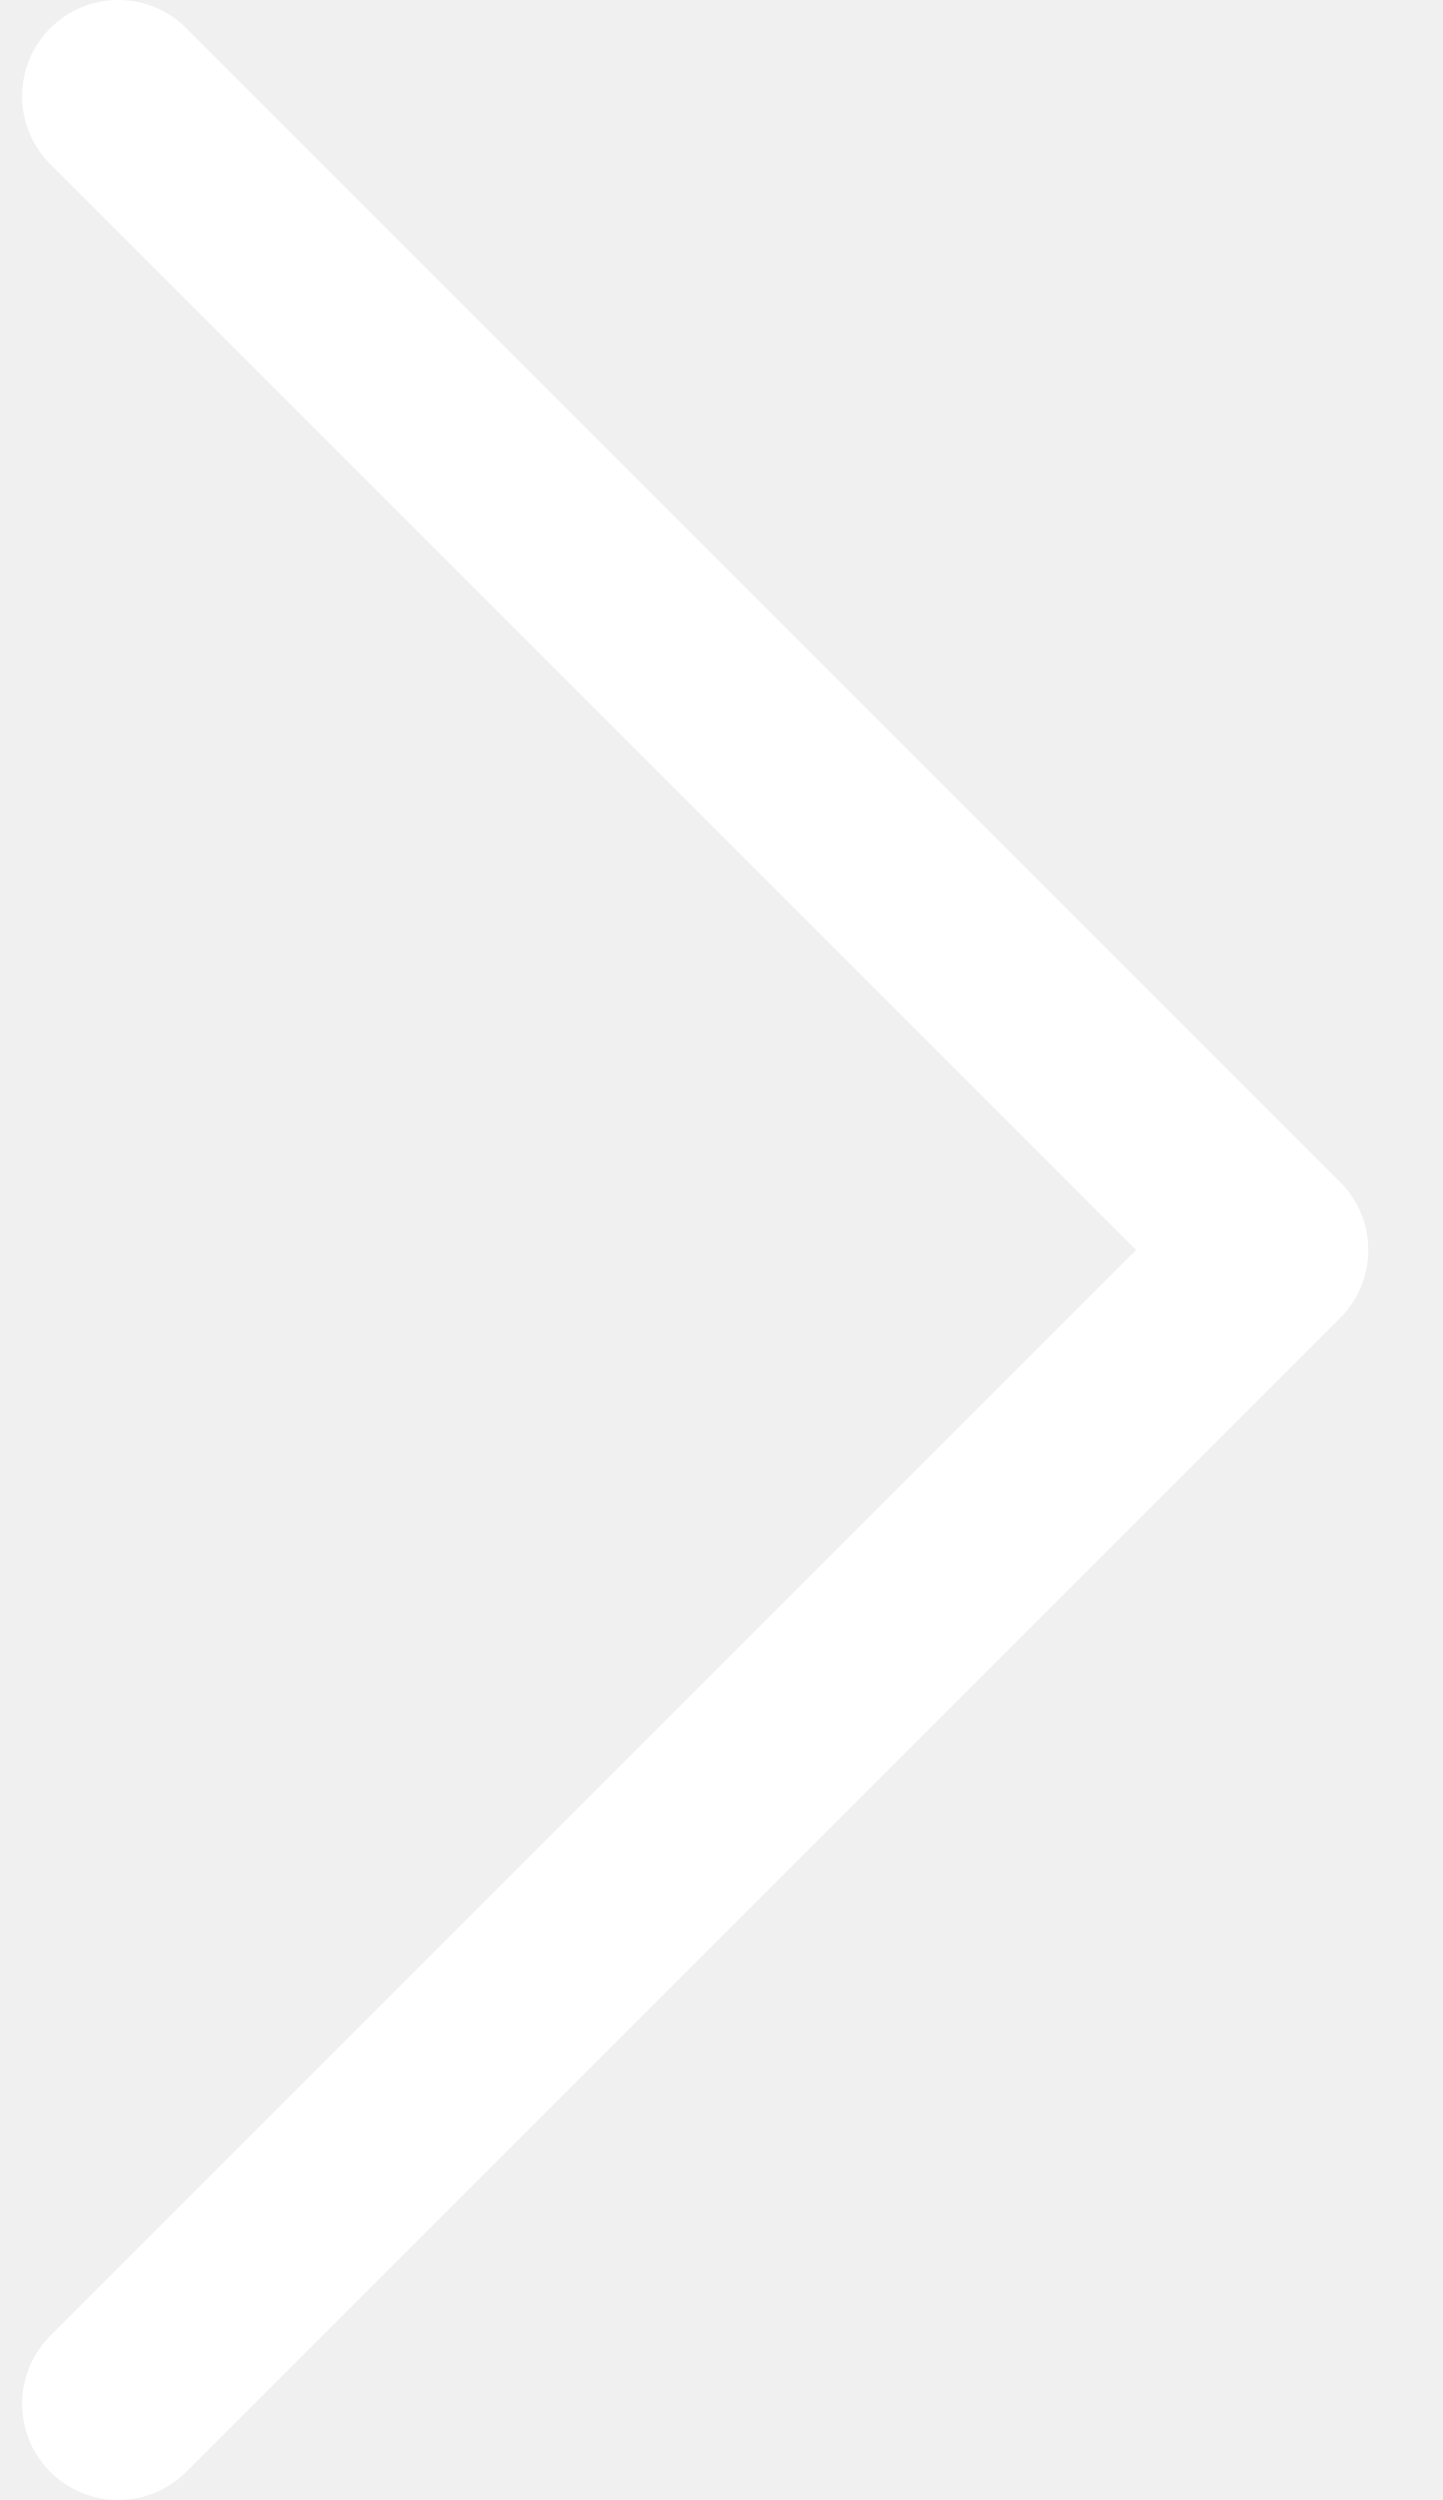
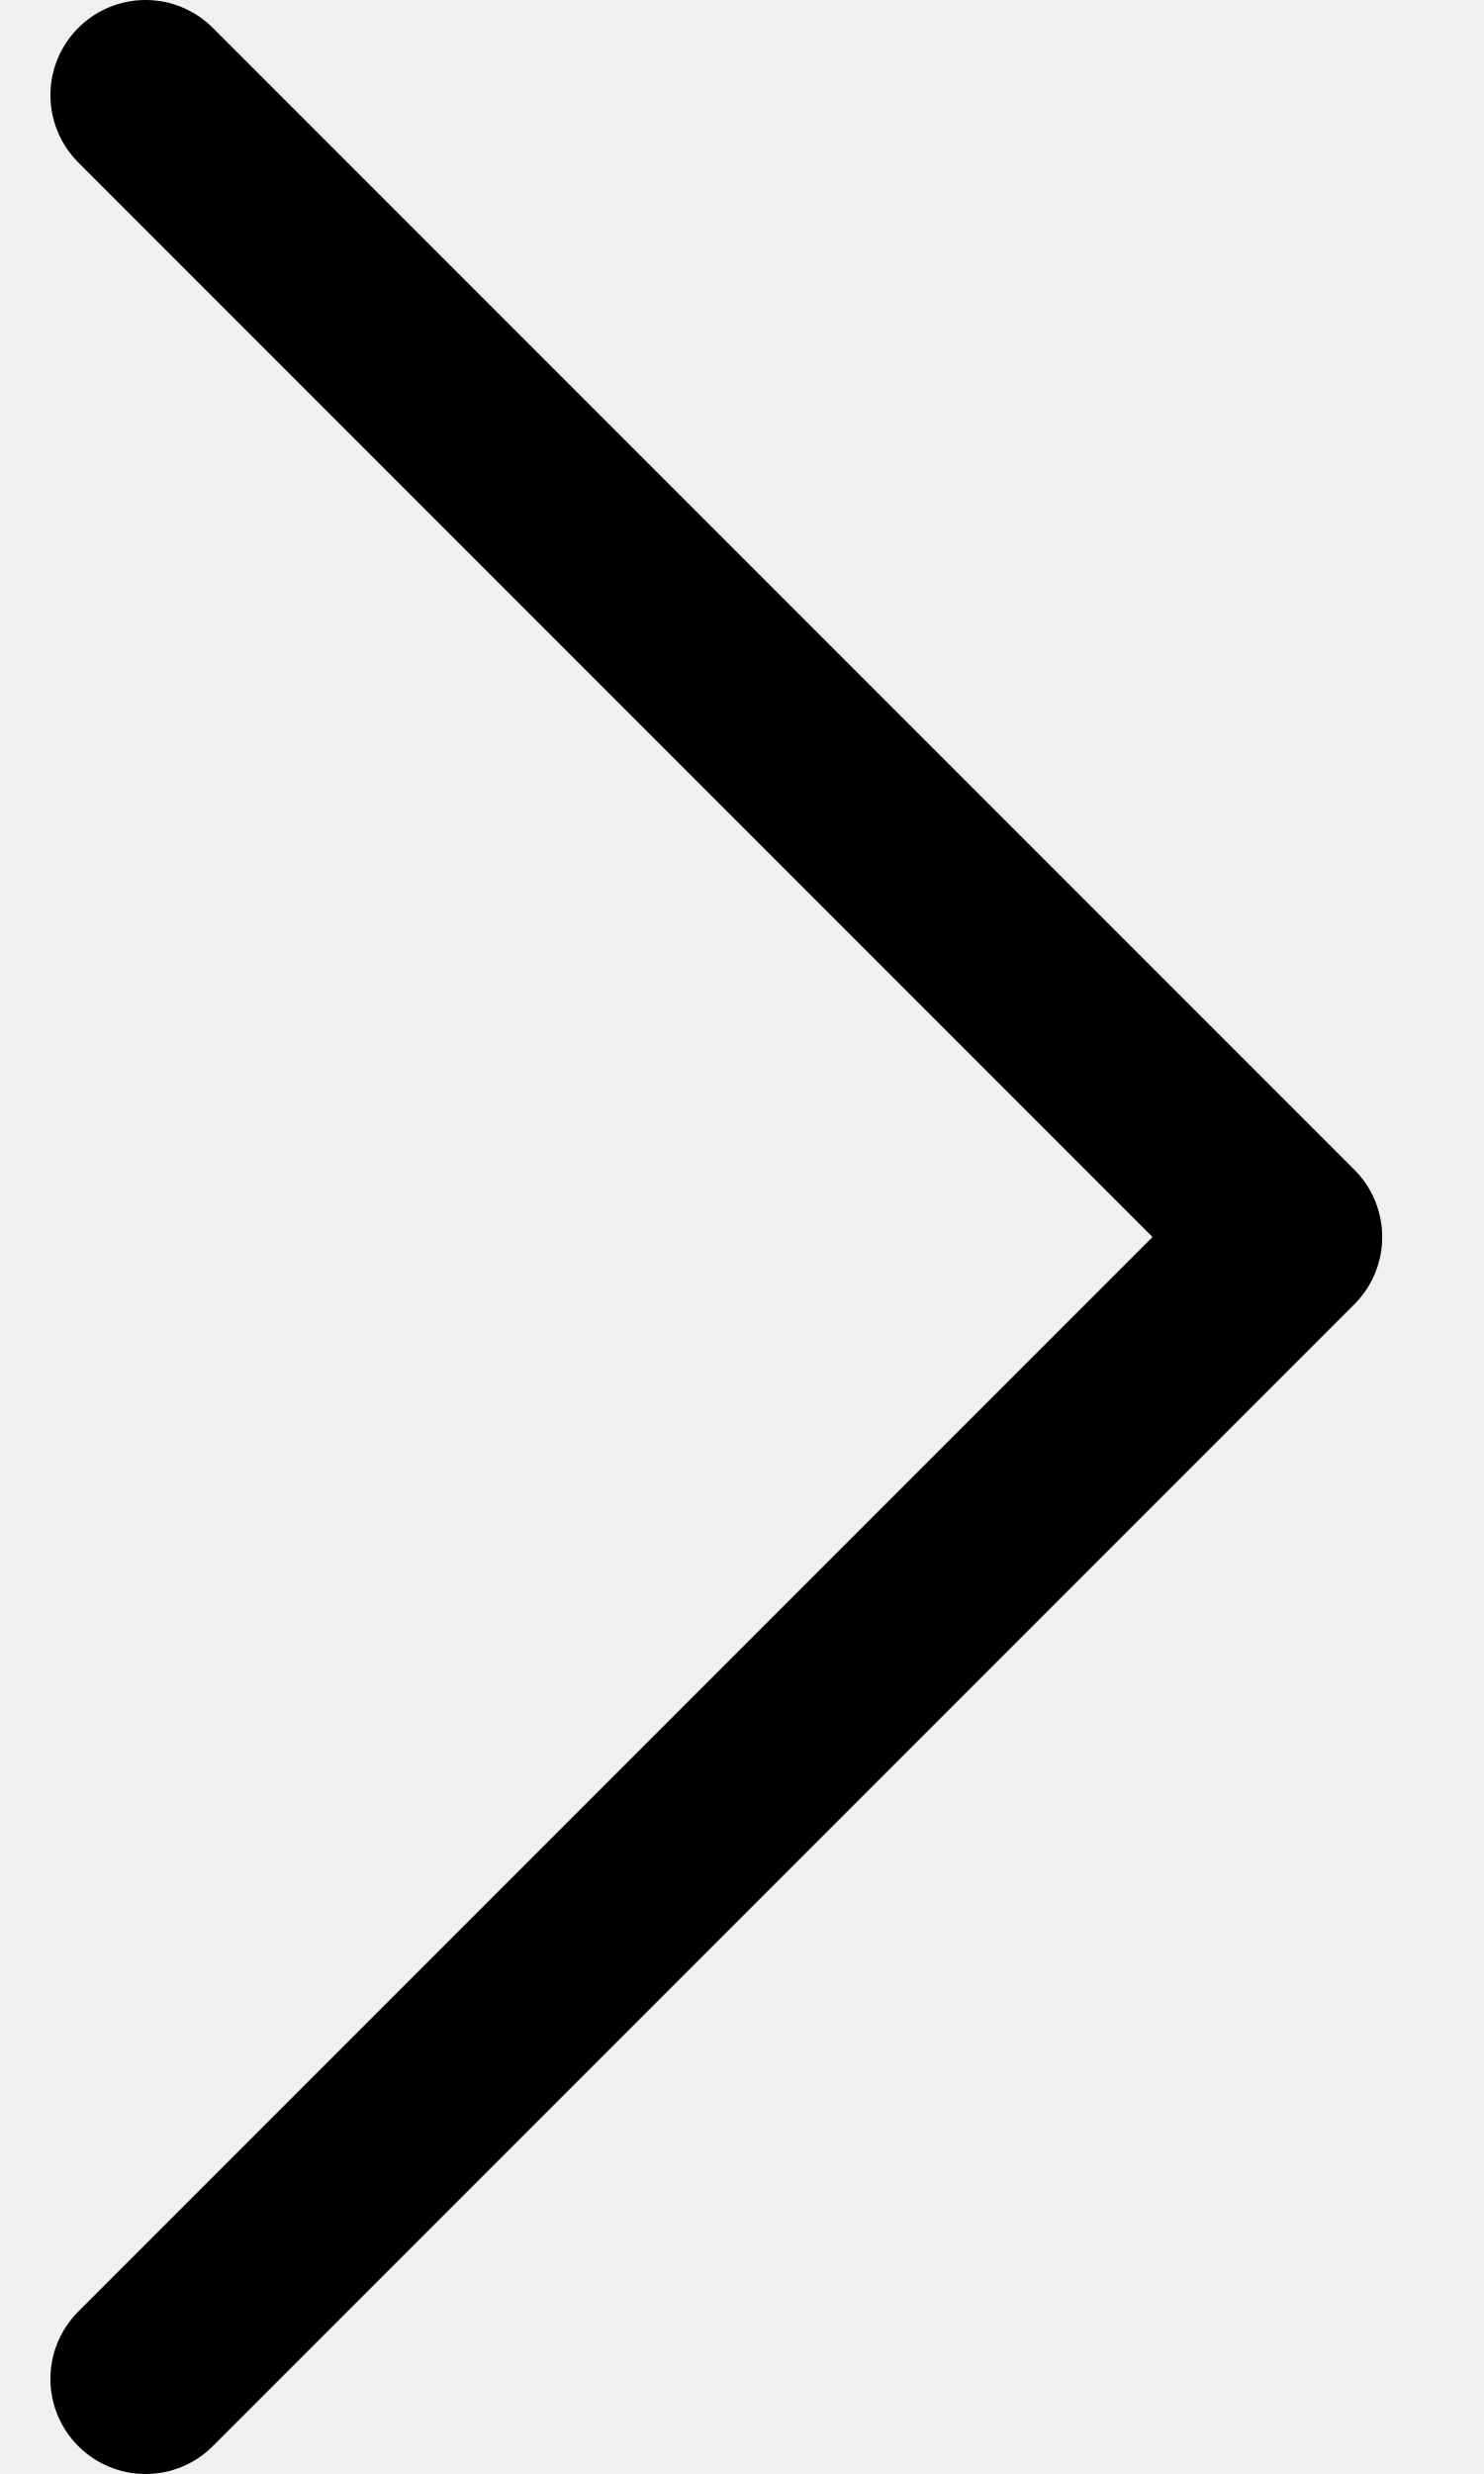
- <svg xmlns="http://www.w3.org/2000/svg" width="15" height="26" viewBox="0 0 15 26" fill="none">
-   <path d="M1.23 1L13.23 13L1.23 25" stroke="white" stroke-width="2" stroke-linecap="round" stroke-linejoin="round" />
+ <svg xmlns="http://www.w3.org/2000/svg" width="6" height="10" viewBox="0 0 15 26" fill="none">
+   <path d="M1.23 1L13.23 13L1.23 25" stroke="black" stroke-width="2" stroke-linecap="round" stroke-linejoin="round" />
</svg>
